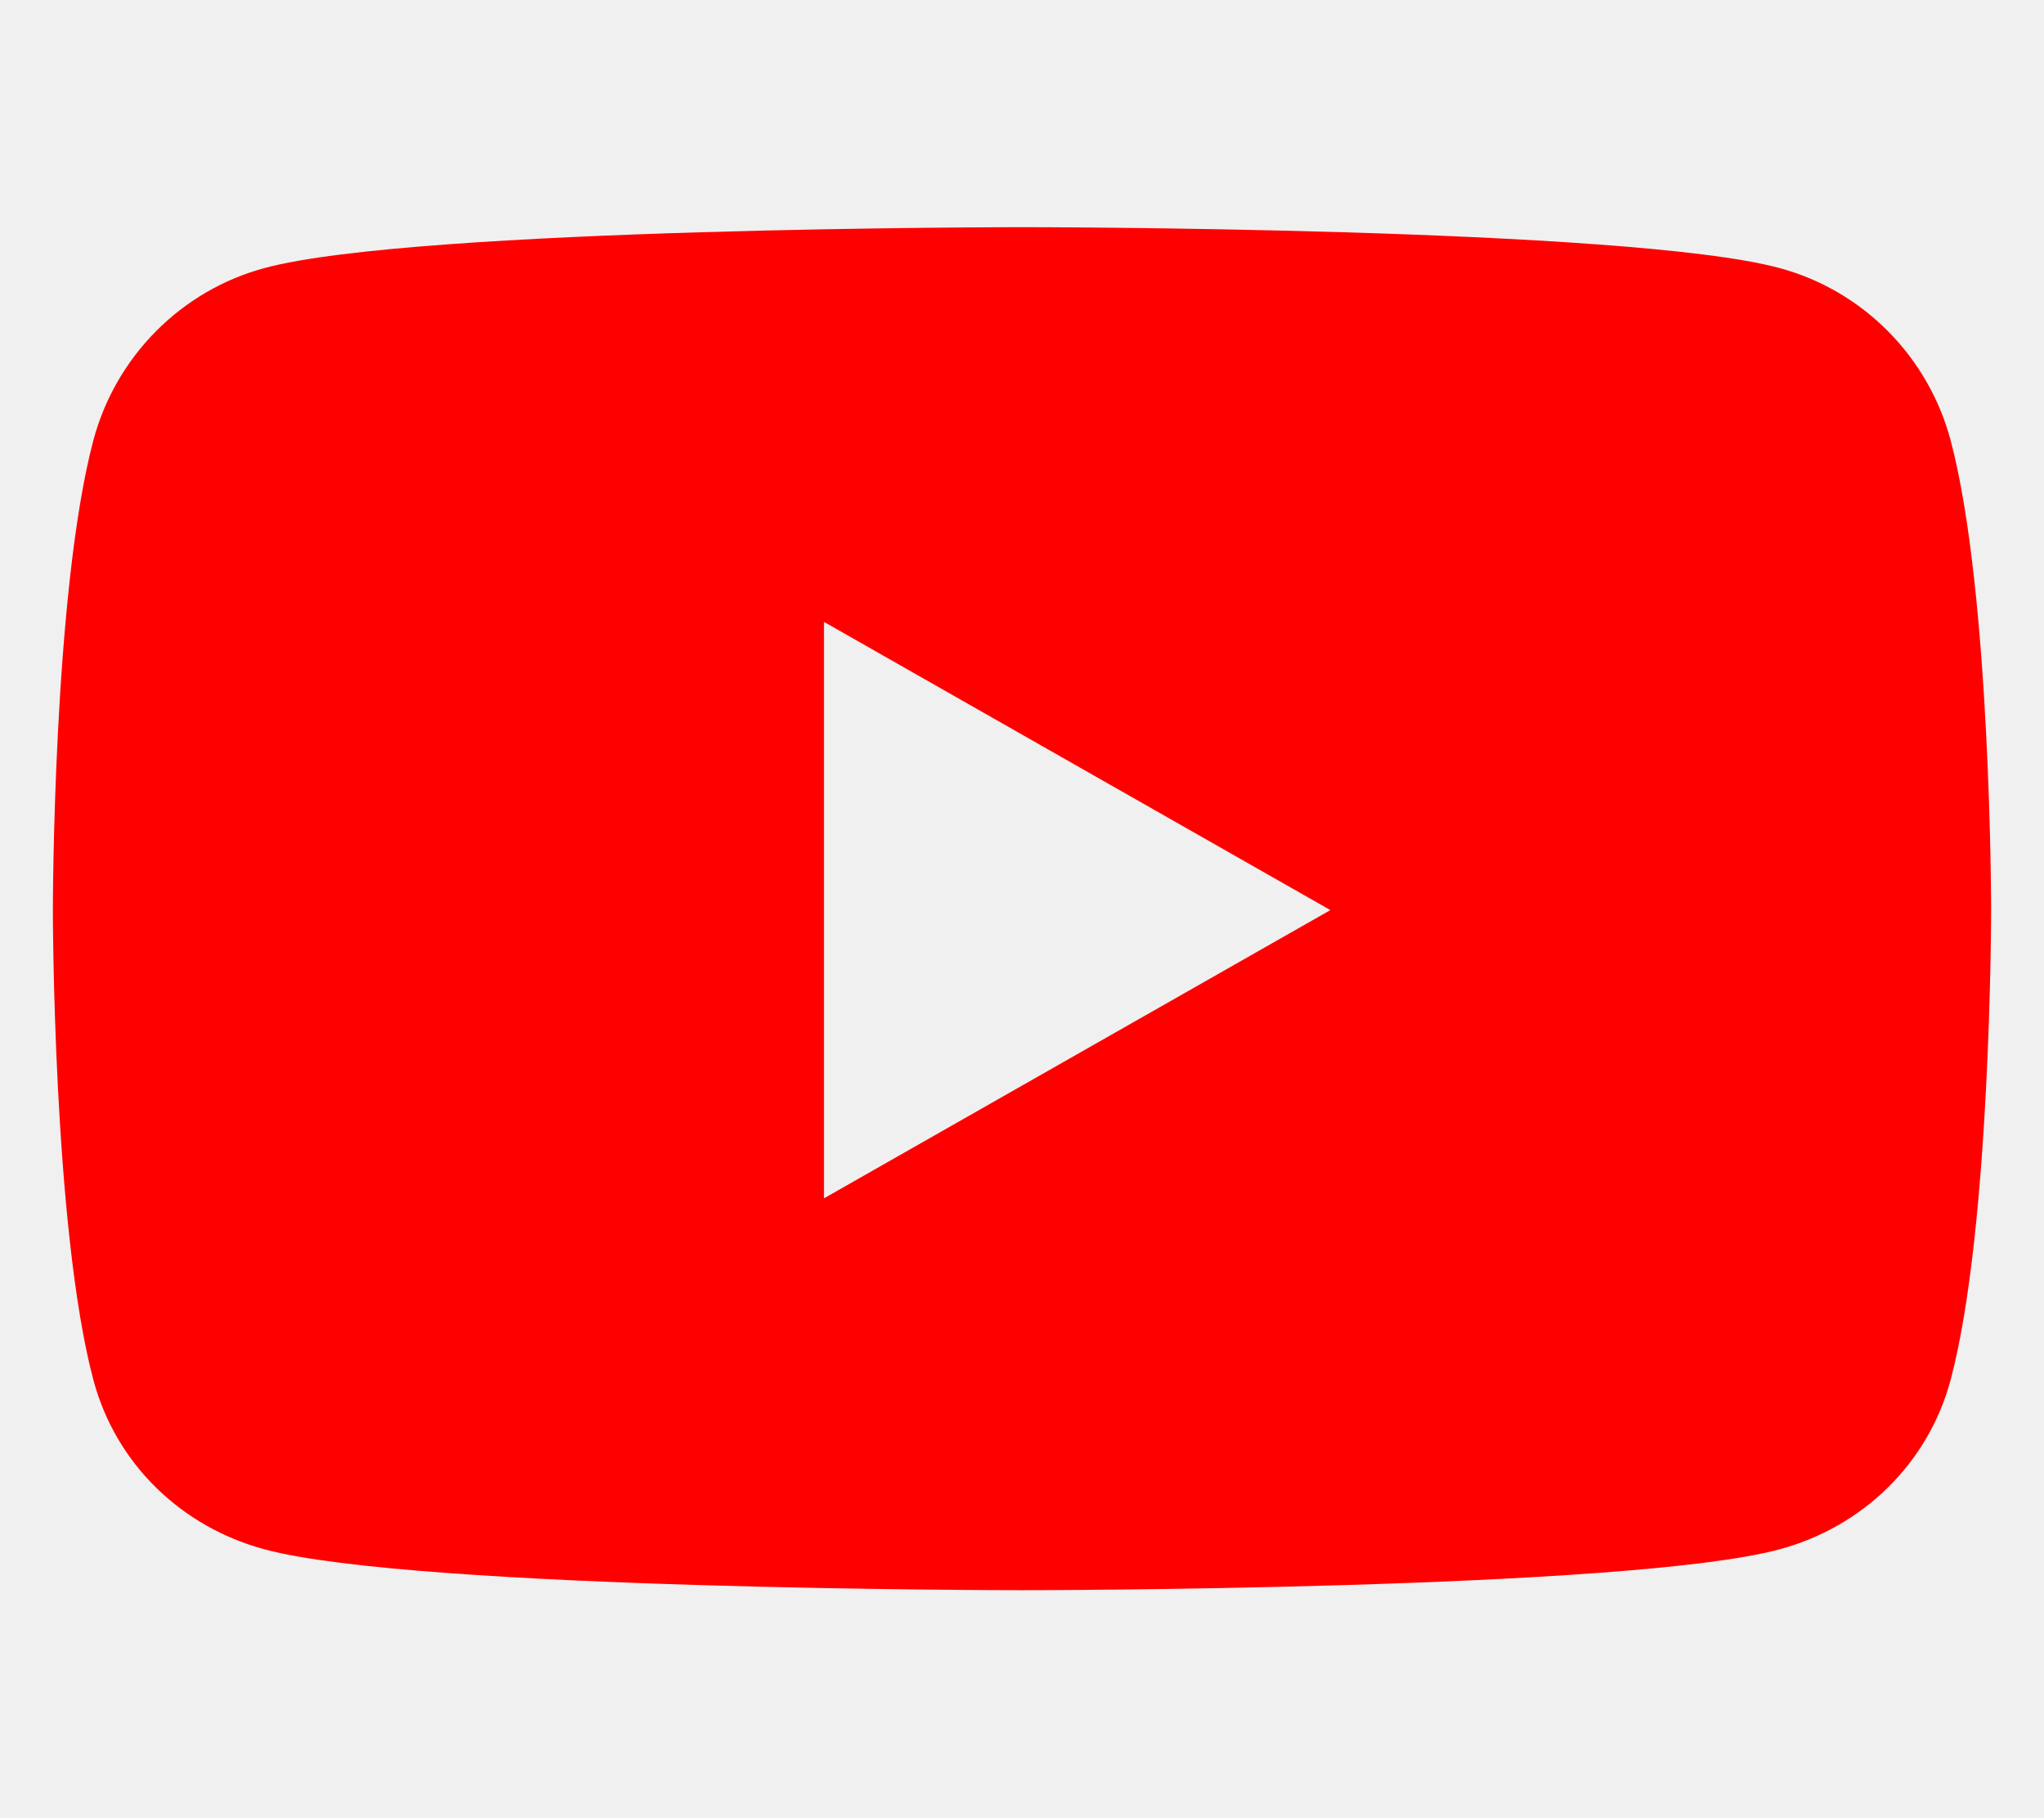
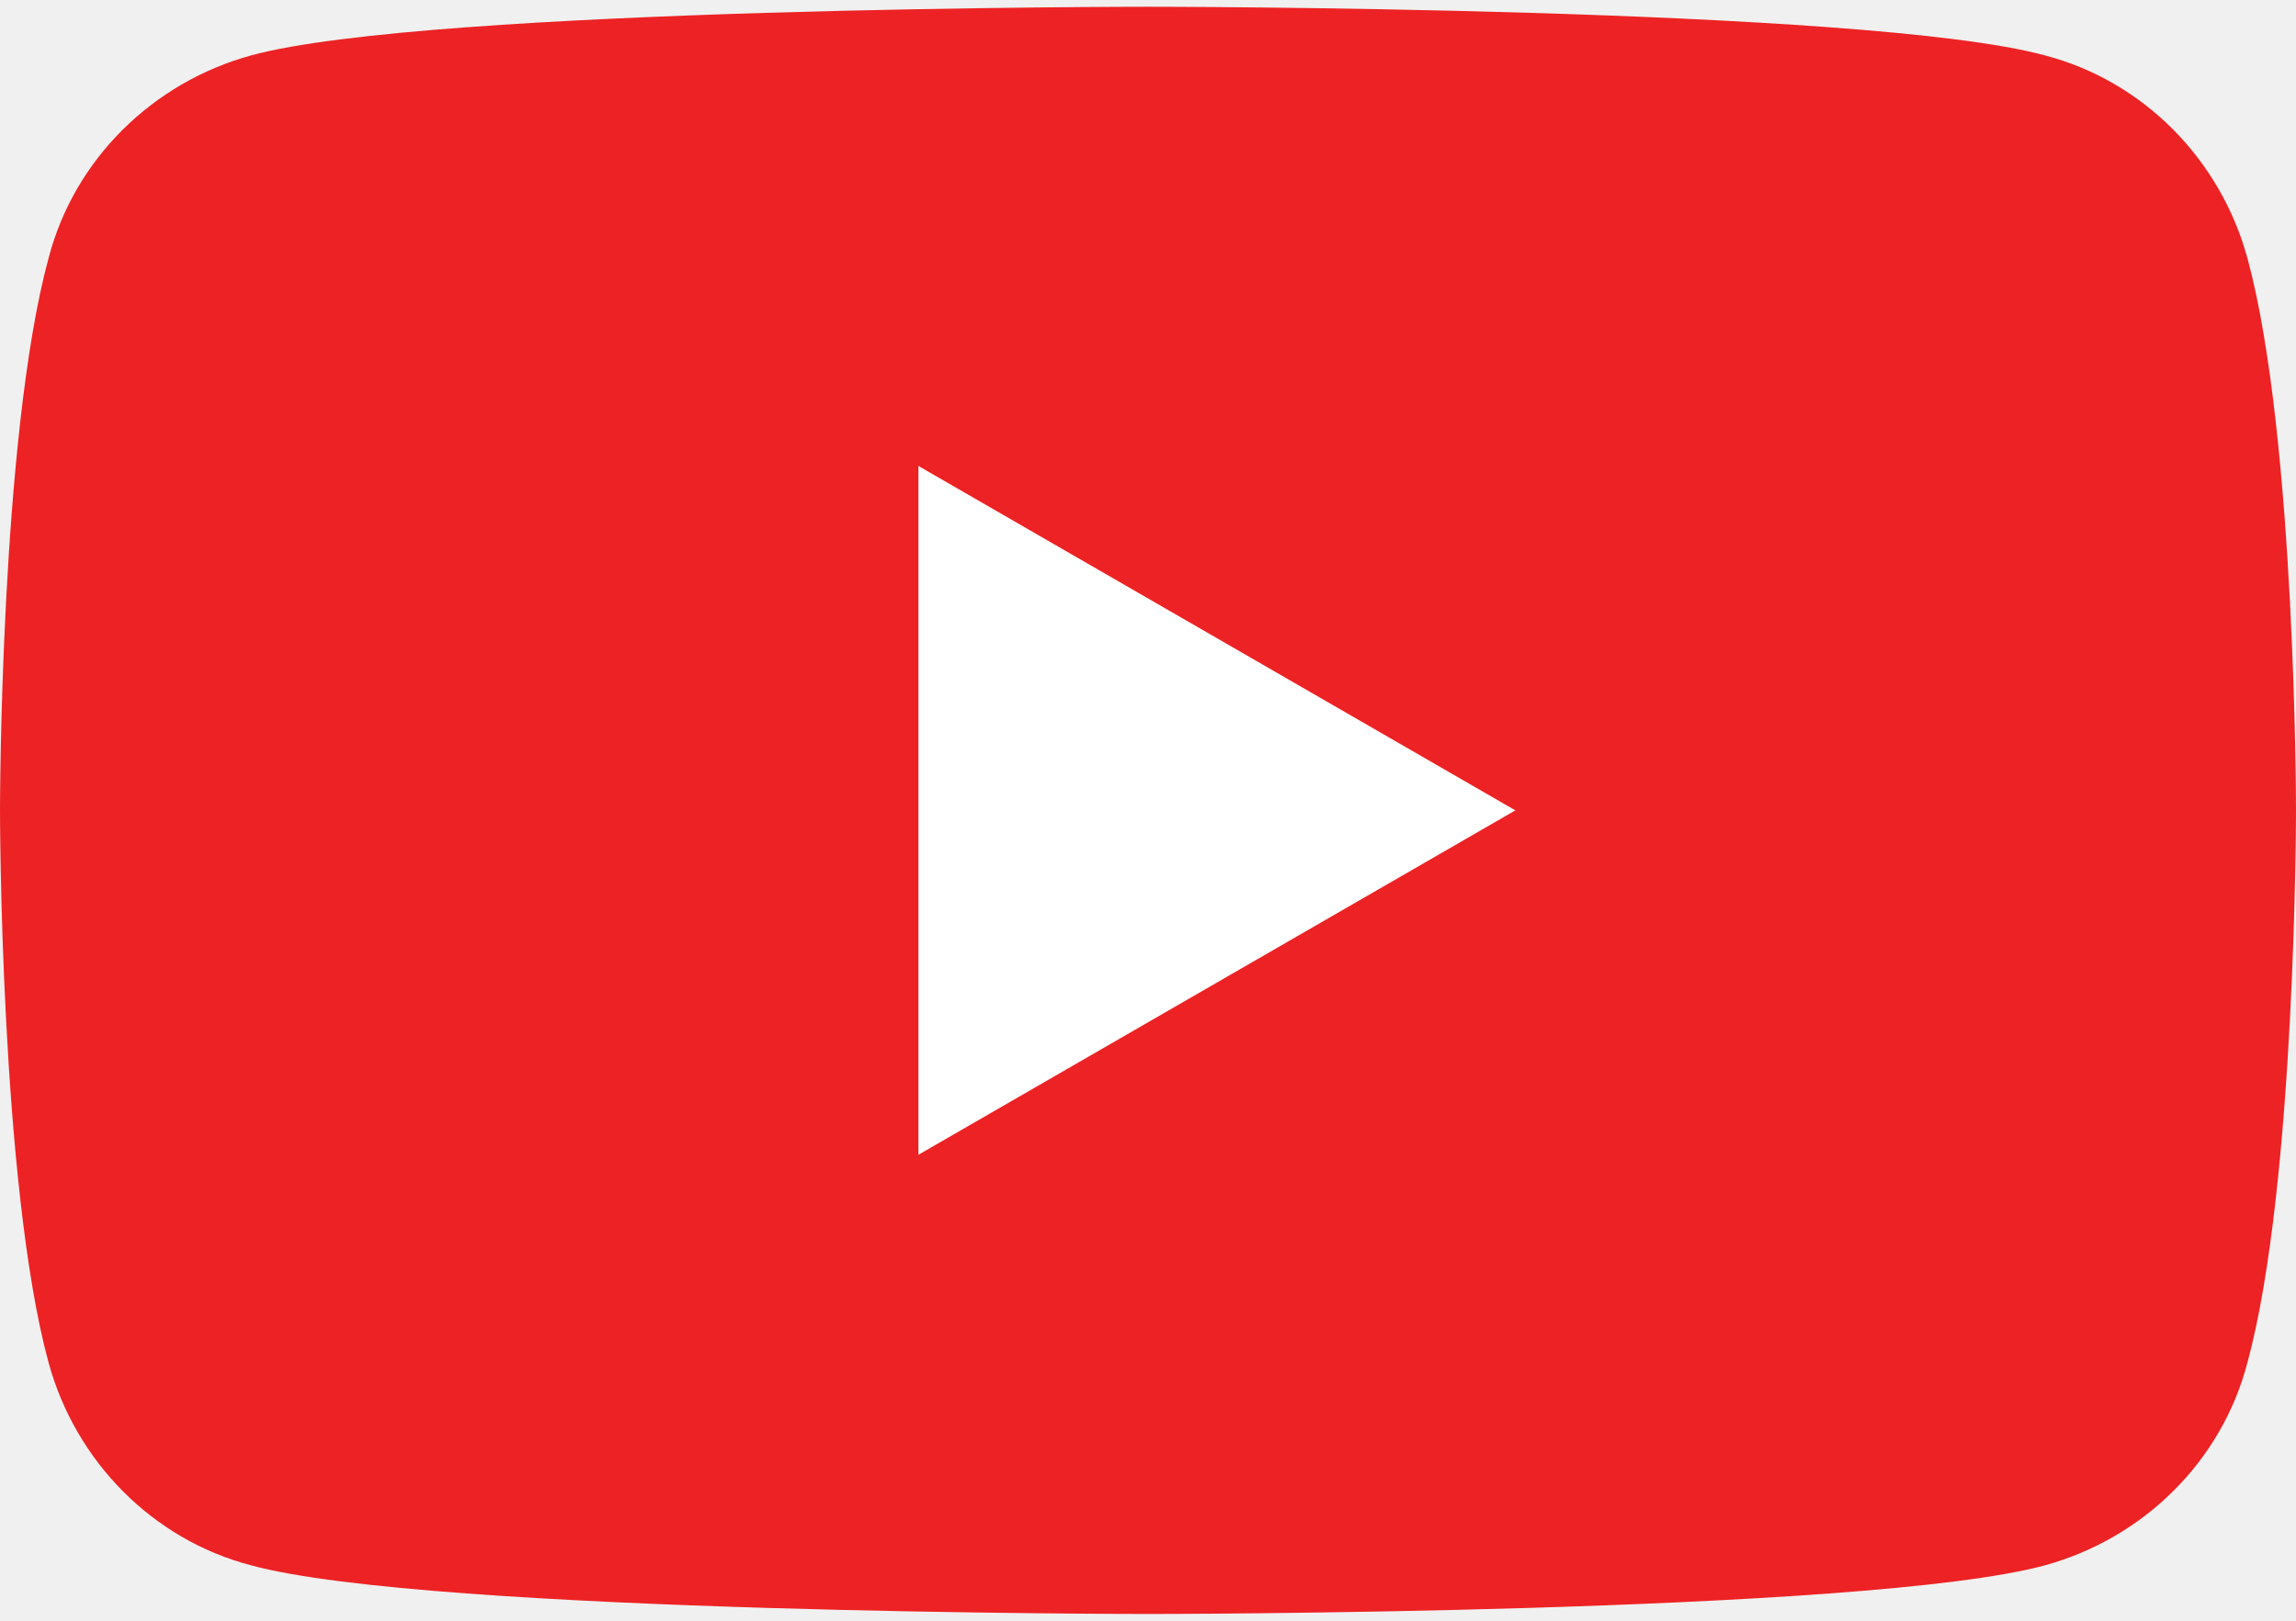
- <svg xmlns="http://www.w3.org/2000/svg" height="16" width="18" viewBox="0 0 576 512">
-   <path opacity="1" fill="#ff0000" d="M549.7 124.1c-6.3-23.7-24.8-42.3-48.3-48.6C458.8 64 288 64 288 64S117.2 64 74.6 75.5c-23.5 6.3-42 24.9-48.3 48.6-11.4 42.9-11.4 132.3-11.4 132.3s0 89.4 11.4 132.3c6.3 23.7 24.8 41.5 48.3 47.8C117.2 448 288 448 288 448s170.8 0 213.4-11.5c23.5-6.3 42-24.2 48.3-47.8 11.4-42.9 11.4-132.3 11.4-132.3s0-89.4-11.4-132.3zm-317.5 213.5V175.2l142.7 81.2-142.7 81.2z" />
+ <svg xmlns="http://www.w3.org/2000/svg" xml:space="preserve" style="enable-background:new 0 0 170 120" viewBox="0 0 170 120">
+   <path d="M166.4 19.1c-2-7.3-7.7-13.1-15-15C138.2.5 85 .5 85 .5S31.8.5 18.6 4.1c-7.3 2-13.1 7.7-15 15C0 32.3 0 60 0 60s0 27.7 3.6 40.9c2 7.3 7.7 13.1 15 15 13.2 3.6 66.4 3.6 66.4 3.6s53.2 0 66.4-3.6c7.3-2 13.1-7.7 15-15C170 87.7 170 60 170 60s0-27.7-3.6-40.9z" style="fill:#ed2224" />
+   <path d="M68 85.5 112.2 60 68 34.5z" style="fill:#fff" />
</svg>
